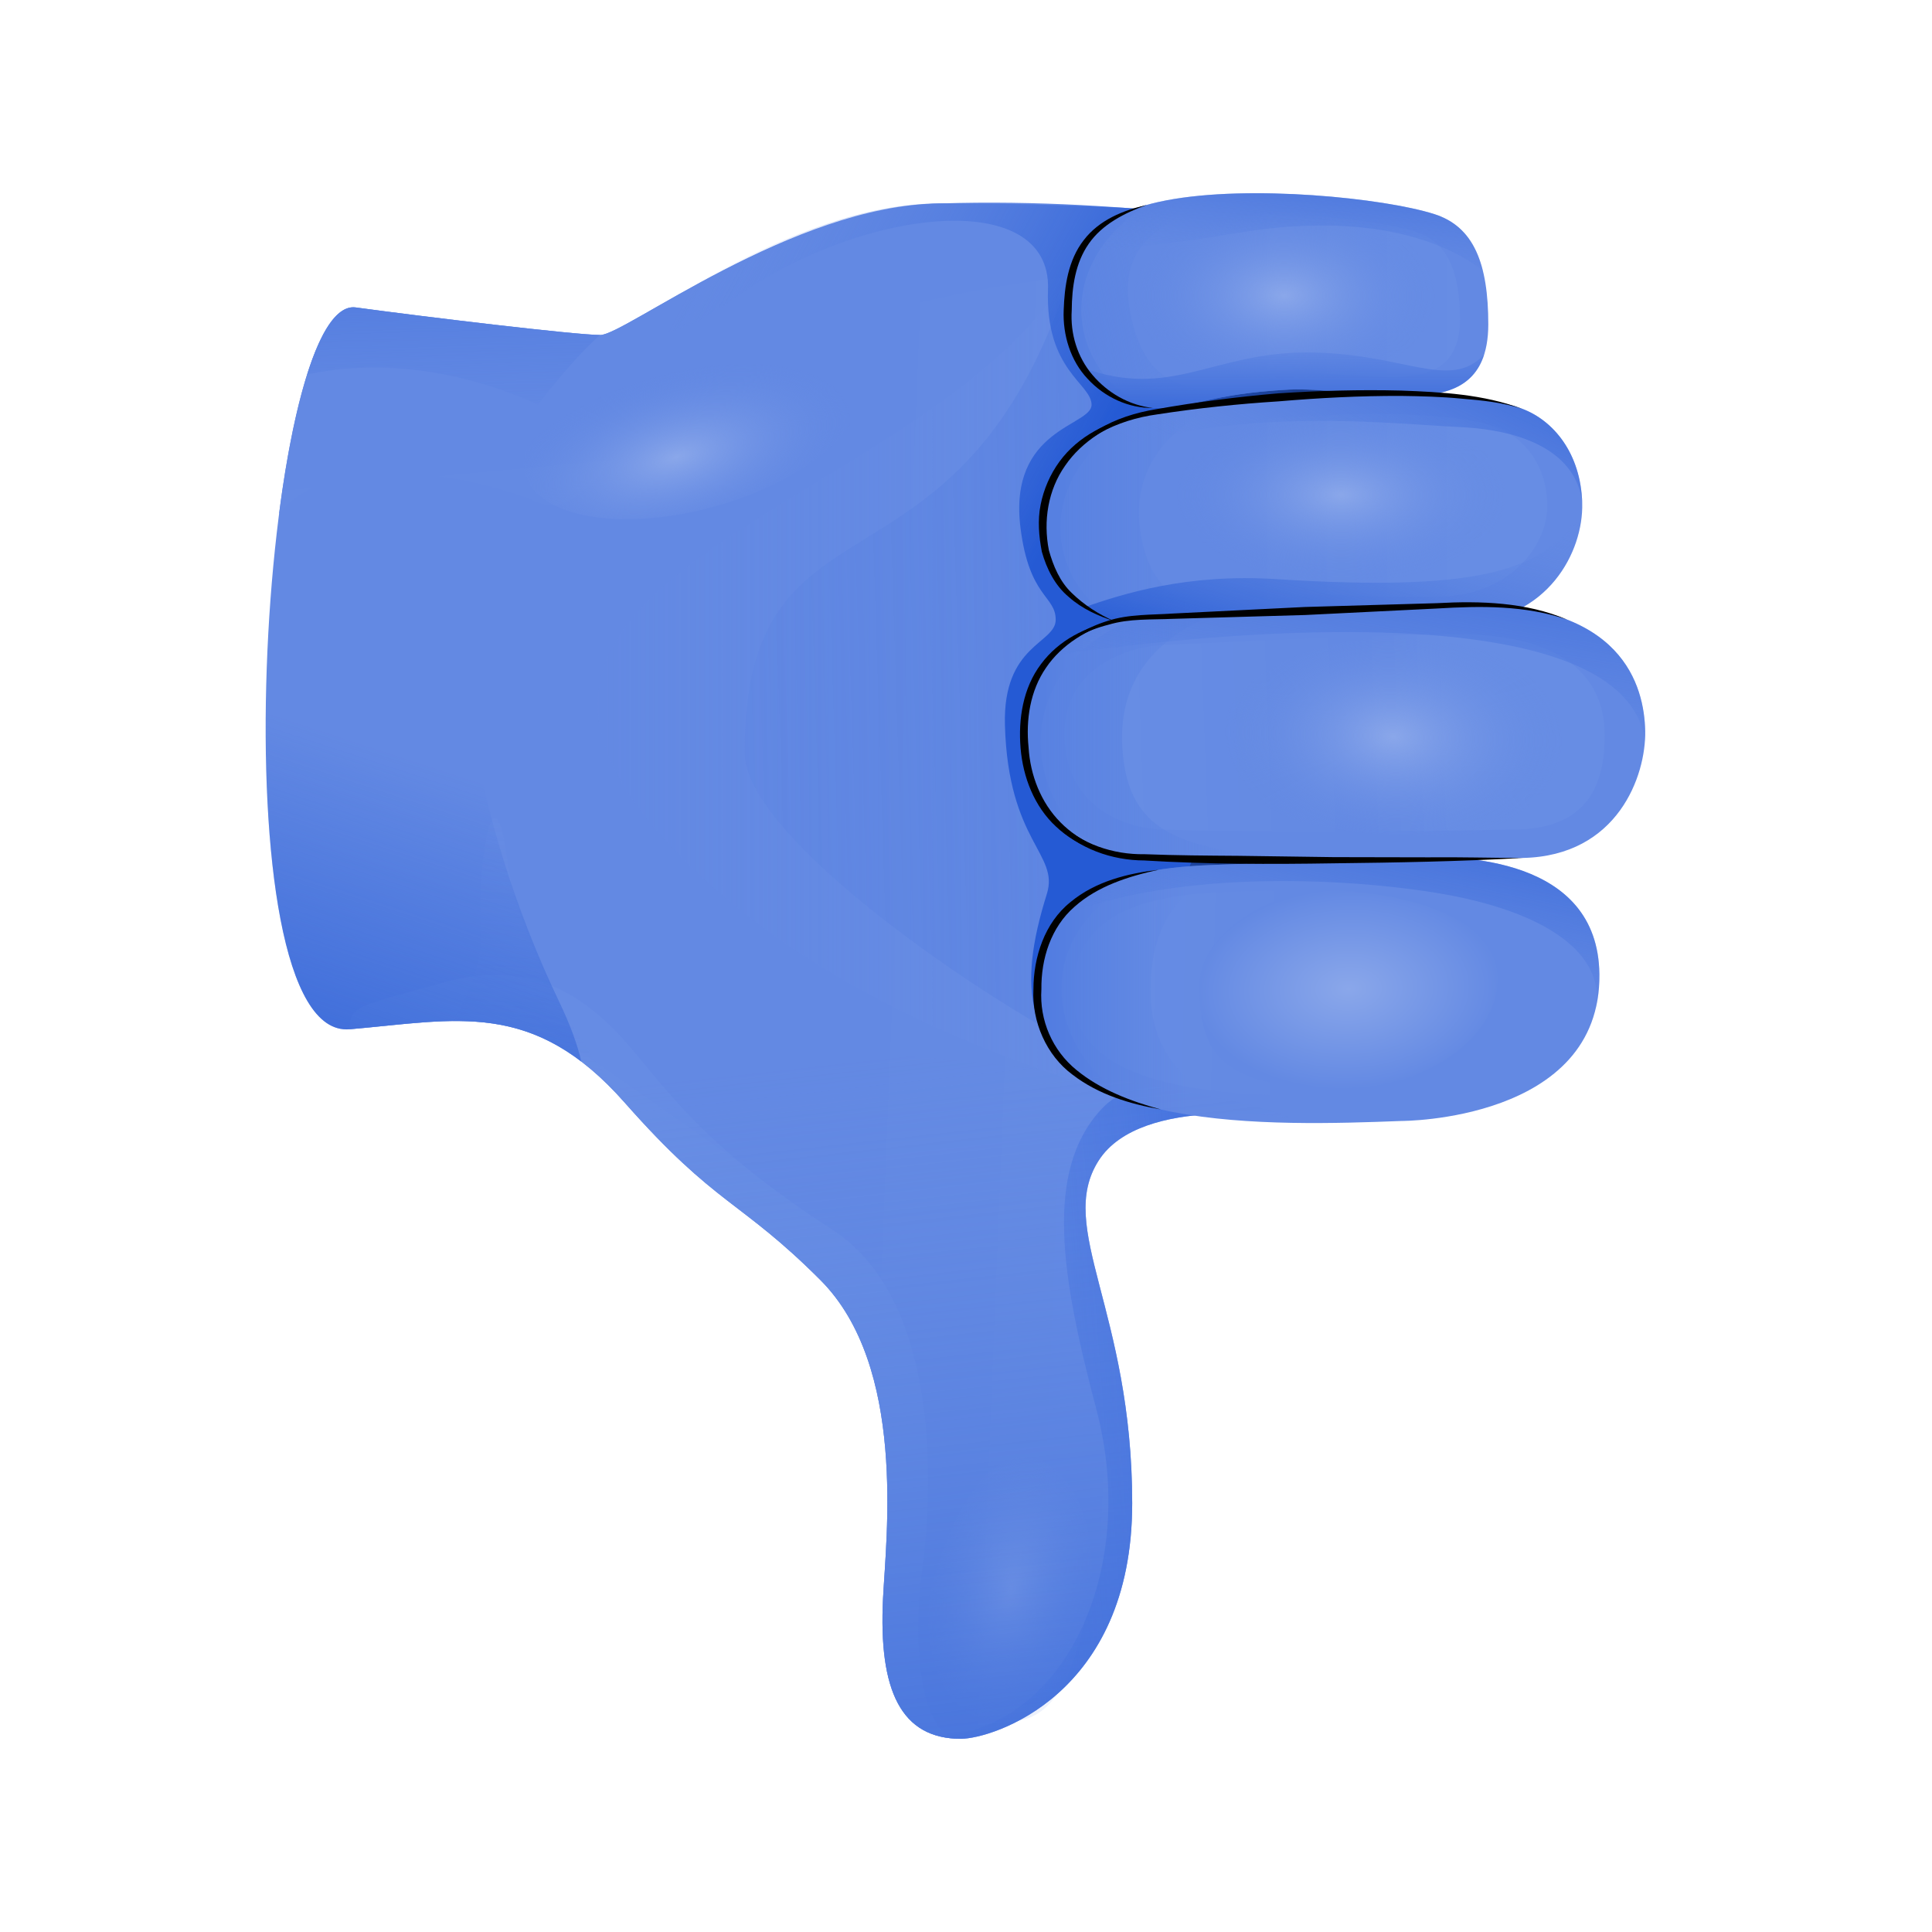
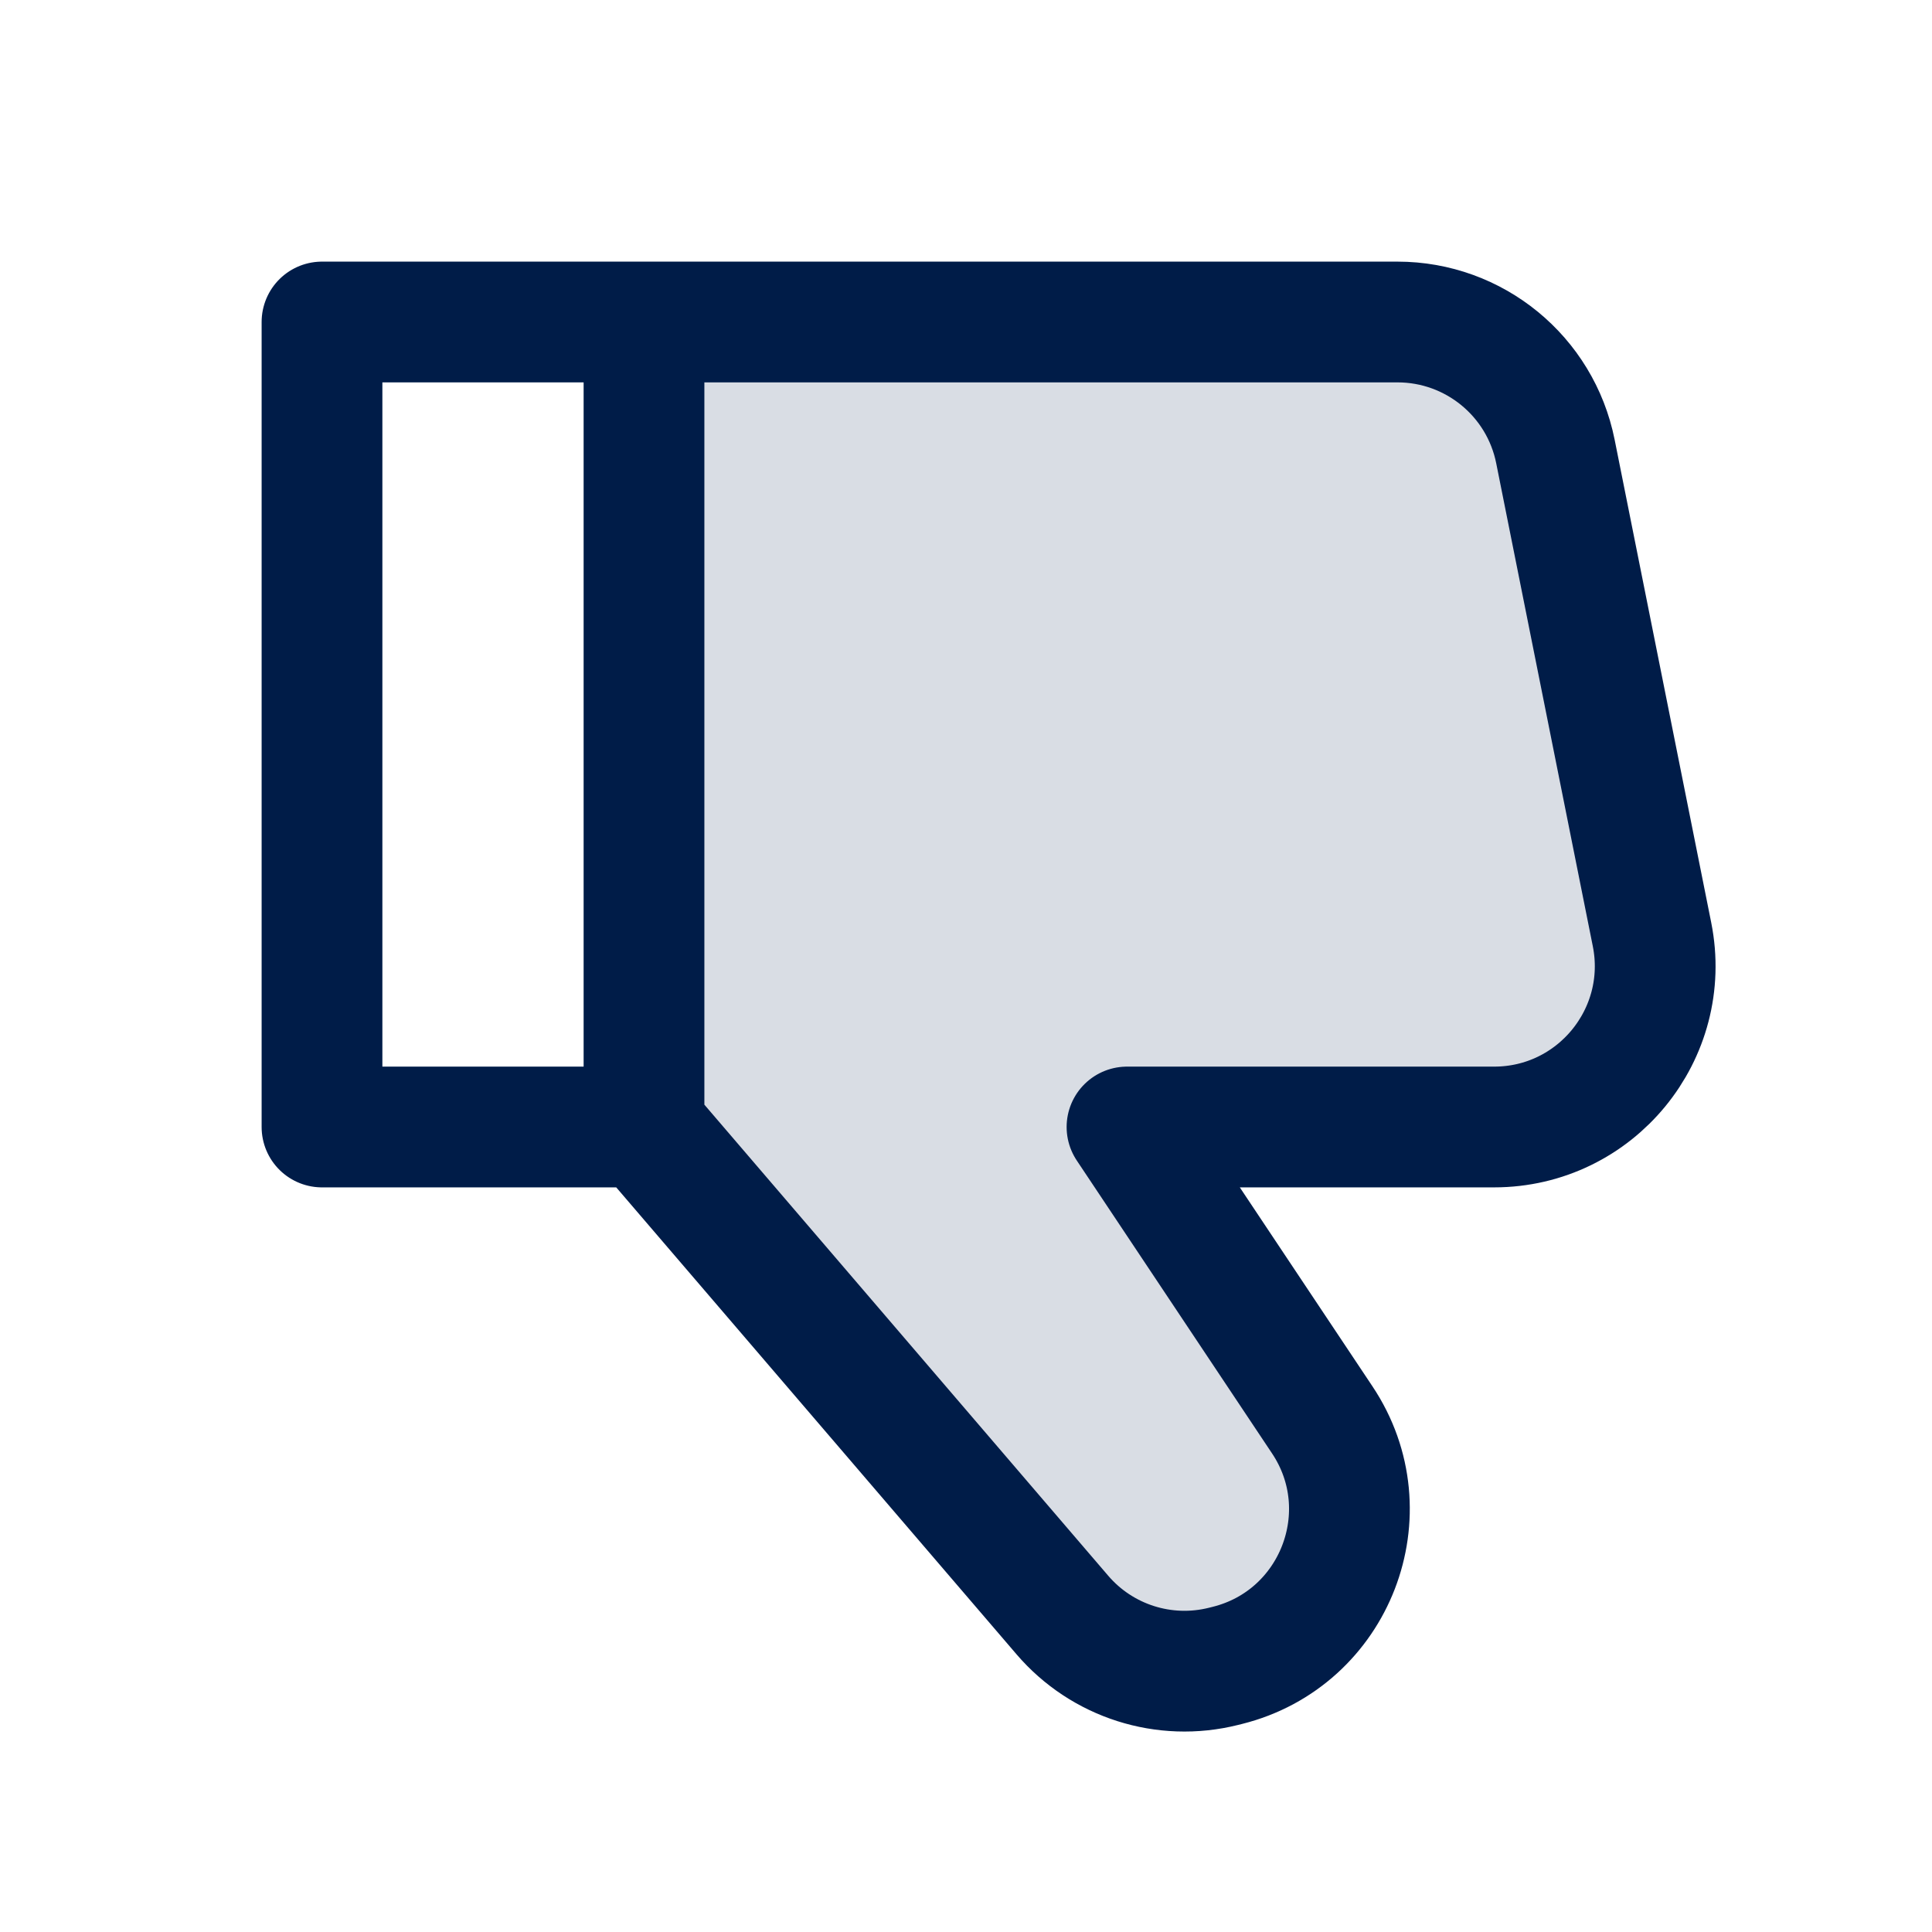
- <svg xmlns="http://www.w3.org/2000/svg" width="800px" height="800px" viewBox="0 0 80 80" fill="none">
+ <svg xmlns="http://www.w3.org/2000/svg" width="800px" height="800px" viewBox="0 0 24 24" fill="none">
  <g id="SVGRepo_bgCarrier" stroke-width="0" />
  <g id="SVGRepo_tracerCarrier" stroke-linecap="round" stroke-linejoin="round" />
  <g id="SVGRepo_iconCarrier">
-     <path d="M39.793 72C37.315 72 36.373 70.017 36.565 66.175C36.692 63.642 37.545 56.582 33.971 53.004C30.637 49.669 29.667 49.965 25.869 45.659C22.07 41.354 18.907 42.239 14.476 42.62C8.911 43.097 10.807 12.197 14.729 12.732C17.514 13.113 23.844 13.873 24.856 13.873C25.869 13.873 32.812 8.488 38.906 8.424C48.778 8.321 54.223 10.071 54.223 10.071L57.116 16.636L58.084 36.657L53.463 46.29C53.463 46.29 47.261 45.277 45.489 48.063C43.717 50.849 46.882 54.269 46.882 62.247C46.882 70.226 41.058 72 39.793 72Z" fill="url(#paint0_linear)" />
-     <path d="M54.568 10.13L54.192 11.501C53.08 11.619 51.649 11.113 49.694 11.128C40.359 11.2 31.435 13.882 27.606 16.915C25.097 18.901 23.997 21.544 22.225 20.784C20.039 19.846 13.837 18.388 11.555 21.277C12.194 16.334 13.332 12.54 14.73 12.73C17.514 13.111 23.844 13.871 24.856 13.871C25.869 13.871 32.619 8.631 38.908 8.425C47.043 8.16 54.269 9.561 54.269 9.561L54.568 10.13Z" fill="url(#paint1_linear)" />
-     <path d="M18.43 40.668C22.101 39.655 24.433 41.331 26.309 43.612C28.173 45.877 29.79 47.886 34.474 50.925C39.157 53.965 38.556 62.324 38.176 65.11C37.795 67.895 38.048 72 39.793 72C37.315 72 36.373 70.017 36.565 66.175C36.692 63.642 37.545 56.582 33.971 53.004C30.637 49.668 29.667 49.965 25.869 45.659C22.072 41.354 18.907 42.239 14.476 42.62C14.476 41.656 14.759 41.681 18.43 40.668Z" fill="url(#paint2_linear)" />
-     <path d="M45.489 48.064C43.717 50.85 46.882 54.27 46.882 62.248C46.882 70.227 41.06 72 39.793 72C39.46 72 39.164 71.963 38.898 71.892C44.062 71.569 47.172 65.053 45.392 58.334C43.949 52.882 43.229 48.513 45.587 45.948C47.112 44.288 50.145 44.571 53.465 46.291C53.463 46.291 47.261 45.277 45.489 48.064Z" fill="url(#paint3_linear)" />
-     <path d="M45.837 45.22C42.8 44.207 35.127 41.823 29.316 36.551C14.588 23.189 39.733 21.515 44.926 10.089C45.919 7.905 51.721 21.544 51.721 21.544L53.597 24.703L48.175 39.146L45.837 45.22Z" fill="url(#paint4_linear)" />
-     <path d="M46.282 44.064C43.245 43.051 30.835 35.097 30.835 31.169C30.835 19.834 39.429 25.429 44.075 12.054C44.717 10.201 46.989 8.643 46.989 8.643C48.872 10.18 51.721 21.544 51.721 21.544L53.597 24.703L48.175 39.146L46.282 44.064Z" fill="url(#paint5_linear)" />
-     <path d="M53.295 9.322L59.109 15.973L60.39 43.755L45.836 45.222C42.494 43.423 42.108 40.962 43.349 37.012C43.87 35.349 41.749 34.873 41.612 30.031C41.517 26.675 43.714 26.659 43.714 25.661C43.714 24.663 42.62 24.752 42.257 21.862C41.738 17.727 45.199 17.647 45.199 16.763C45.199 15.879 43.277 15.354 43.395 11.983C43.545 7.709 35.611 8.573 30.246 12.462C28.043 14.06 26.12 14.224 24.62 13.862C24.714 13.867 24.794 13.87 24.853 13.87C25.866 13.87 32.667 8.424 38.904 8.424C46.198 8.424 51.243 8.852 53.295 9.322Z" fill="url(#paint6_linear)" />
-     <path d="M54.631 43.389C50.138 43.389 47.669 38.996 49.378 35.621C51.087 32.246 46.213 27.778 46.719 25.578C47.226 23.38 48.112 17.811 48.807 16.89C49.502 15.97 47.668 13.88 47.668 13.88L53.364 13.184L58.68 15.529L58.489 31.61L59.059 41.678L54.631 43.389Z" fill="url(#paint7_linear)" />
-     <path d="M25.869 45.658C23.402 42.861 21.202 42.255 18.749 42.278C19.456 41.136 19.949 39.888 19.898 38.668C19.765 35.469 20.469 31.526 21.007 35.627C21.417 38.751 23.534 42.611 26.081 45.896C26.01 45.818 25.941 45.741 25.869 45.658Z" fill="url(#paint8_linear)" />
-     <path d="M58.035 46.417C52.722 46.62 43.171 46.921 42.958 41.352C42.804 37.314 45.667 35.989 50.094 35.821C54.522 35.652 56.736 35.567 58.569 35.498C60.404 35.428 66.171 35.463 66.227 40.339C66.298 46.431 58.035 46.417 58.035 46.417Z" fill="url(#paint9_linear)" />
-     <path d="M49.297 26.285C47.873 26.327 43.643 25.26 43.248 22.573C42.936 20.459 44.015 17.728 47.695 17.084C52.357 16.267 60.126 15.839 63.029 16.926C64.325 17.411 65.456 18.769 65.516 20.827C65.575 22.886 64.047 25.659 60.726 25.756C57.405 25.851 55.674 25.8 53.781 26.024C51.504 26.293 50.437 26.253 49.297 26.285Z" fill="url(#paint10_linear)" />
-     <path d="M47.815 16.893C46.201 16.893 44.206 15.469 44.206 13.094C44.206 10.72 44.823 8.962 48.289 8.298C51.755 7.633 57.308 8.203 59.396 8.867C61.024 9.386 61.627 10.909 61.627 13.426C61.627 15.943 60.06 16.382 58.351 16.382C56.642 16.382 54.568 16.071 53.384 16.132C50.078 16.308 49.429 16.893 47.815 16.893Z" fill="url(#paint11_linear)" />
-     <path d="M57.583 45.292C52.943 45.468 44.602 45.737 44.435 41.335C44.314 38.142 46.818 37.086 50.684 36.939C54.55 36.791 64.721 36.606 64.755 40.46C64.798 45.276 57.583 45.292 57.583 45.292Z" fill="url(#paint12_linear)" />
-     <path d="M49.725 25.151C48.485 25.187 45.015 24.892 44.682 22.324C44.456 20.587 45.357 18.355 48.562 17.822C52.623 17.147 59.385 16.785 61.912 17.67C63.039 18.066 64.023 19.176 64.07 20.863C64.119 22.55 62.565 24.617 59.675 24.702C56.783 24.785 55.246 24.518 53.597 24.705C51.616 24.926 50.716 25.122 49.725 25.151Z" fill="url(#paint13_linear)" />
-     <path d="M48.504 16.027C47.107 16.027 45.383 14.881 45.383 12.968C45.383 11.056 45.917 9.64 48.915 9.106C51.912 8.572 56.716 9.03 58.523 9.565C59.93 9.983 60.453 11.209 60.453 13.237C60.453 15.263 59.098 15.617 57.619 15.617C56.14 15.617 54.347 15.366 53.322 15.416C50.461 15.556 49.9 16.027 48.504 16.027Z" fill="url(#paint14_linear)" />
-     <path d="M47.654 41.334C47.769 44.367 50.186 45.821 53.241 46.49C48.365 46.376 43.116 45.465 42.958 41.353C42.804 37.314 45.667 35.99 50.094 35.821C50.582 35.802 51.041 35.784 51.477 35.769C48.99 36.496 47.532 38.135 47.654 41.334Z" fill="url(#paint15_linear)" />
-     <path d="M48.069 45.94C45.233 45.32 43.057 43.978 42.958 41.352C42.83 37.995 44.789 36.514 47.997 36.012C41.489 38.612 43.824 45.013 48.069 45.94Z" fill="url(#paint16_linear)" />
-     <path d="M35.646 15.75C35.141 13.939 31.619 13.339 27.78 14.41C23.942 15.482 21.241 17.818 21.745 19.629C22.25 21.44 25.772 22.04 29.611 20.969C33.449 19.898 36.151 17.563 35.646 15.75Z" fill="url(#paint17_radial)" />
-     <path d="M62.015 40.519C61.978 38.189 58.864 37.084 55.456 36.876C52.67 36.708 49.578 38.68 49.657 40.956C49.737 43.232 50.142 45.249 55.932 45.048C59.344 44.93 62.05 42.797 62.015 40.519Z" fill="url(#paint18_radial)" />
-     <path d="M62.634 20.037C62.616 16.811 59.069 17.429 55.662 17.205C51.342 16.919 48.477 18.266 48.476 20.543C48.473 22.821 50.116 24.48 55.91 24.49C59.322 24.496 62.659 24.183 62.634 20.037Z" fill="url(#paint19_radial)" />
-     <path d="M59.511 11.903C59.494 9.153 56.273 8.778 53.219 8.777C50.167 8.774 46.853 10.393 46.851 12.335C46.85 14.277 48.318 15.692 53.499 15.699C56.55 15.704 59.532 15.437 59.511 11.903Z" fill="url(#paint20_radial)" />
-     <path d="M47.209 21.92C47.694 25.593 50.51 25.378 53.74 25.759C50.022 26.037 48.462 26.077 48.462 26.077C48.115 26.111 47.727 26.112 47.324 26.071C46.117 25.805 44.748 25.256 43.935 24.224C43.659 23.831 43.435 23.368 43.288 22.818C43.272 22.738 43.257 22.657 43.248 22.574C42.985 20.453 44.015 17.73 47.695 17.085C48.226 16.992 48.8 16.904 49.398 16.823C49.685 16.786 49.998 16.748 50.334 16.705C50.424 16.694 50.515 16.683 50.607 16.672C48.577 17.632 46.853 19.22 47.209 21.92Z" fill="url(#paint21_linear)" />
-     <path d="M48.109 26.1C47.859 26.107 47.594 26.098 47.322 26.071C46.104 25.802 44.723 25.245 43.915 24.197C43.648 23.81 43.433 23.352 43.289 22.817C43.274 22.737 43.263 22.657 43.249 22.574C42.876 20.485 43.91 18.023 47.126 17.208C41.64 20.235 43.979 26.097 48.109 26.1Z" fill="url(#paint22_linear)" />
-     <path d="M51.302 16.334C49.68 16.572 49.014 16.895 47.815 16.895C46.201 16.895 44.206 15.471 44.206 13.097C44.206 12.234 44.289 11.454 44.558 10.777C44.831 10.219 45.228 9.695 45.773 9.253C46.371 8.836 47.184 8.512 48.287 8.3C49.028 8.157 49.866 8.073 50.743 8.031C49.05 9.015 46.181 9.545 46.782 12.839C47.448 16.476 49.619 15.985 51.302 16.334Z" fill="url(#paint23_linear)" />
-     <path d="M47.743 16.892C46.143 16.851 44.206 15.434 44.206 13.095C44.206 10.92 44.727 9.262 47.479 8.488C43.182 11.251 44.561 15.913 47.743 16.892Z" fill="url(#paint24_linear)" />
-     <path d="M66.228 40.34C66.234 40.886 66.172 41.382 66.057 41.835C66.485 39.931 64.79 38.04 60.297 37.122C57.319 36.515 49.41 35.755 43.938 37.928C45.119 36.501 47.293 35.93 50.094 35.822C54.522 35.654 56.736 35.569 58.569 35.5C60.404 35.428 66.171 35.463 66.228 40.34Z" fill="url(#paint25_linear)" />
-     <path d="M65.516 20.958C65.509 23.003 63.977 25.663 60.724 25.756C57.403 25.851 55.672 25.801 53.779 26.025C51.504 26.293 50.435 26.253 49.297 26.286C48.436 26.31 46.313 26.051 44.869 25.153C46.492 24.59 49.137 23.742 52.859 23.98C61.777 24.554 64.314 23.475 65.516 20.958Z" fill="url(#paint26_linear)" />
-     <path d="M47.385 35.499C45.487 35.538 42.473 34.42 42.395 30.477C42.316 26.534 45.764 25.596 47.282 25.566C48.801 25.535 54.111 25.173 60.66 25.042C67.209 24.912 68.087 28.428 68.124 30.27C68.16 32.114 66.993 35.446 63.053 35.526C51.662 35.754 47.385 35.499 47.385 35.499Z" fill="url(#paint27_linear)" />
-     <path d="M48.404 34.356C46.753 34.388 44.136 33.532 44.076 30.491C44.016 27.45 47.014 26.718 48.333 26.692C49.654 26.666 54.27 26.376 59.964 26.262C65.657 26.149 66.413 28.859 66.441 30.282C66.468 31.703 66.273 34.276 62.848 34.345C52.947 34.542 48.404 34.356 48.404 34.356Z" fill="url(#paint28_linear)" />
-     <path d="M46.468 30.858C46.658 34.906 49.482 34.916 52.67 35.616C48.942 35.593 47.385 35.501 47.385 35.501C45.487 35.539 42.473 34.422 42.395 30.479C42.316 26.536 45.764 25.598 47.282 25.567C47.83 25.556 48.872 25.503 50.283 25.432C48.178 26.299 46.328 27.88 46.468 30.858Z" fill="url(#paint29_linear)" />
-     <path d="M64.787 30.439C64.919 27.216 61.34 26.609 57.929 26.447C54.519 26.284 50.728 28.008 50.619 30.282C50.51 32.557 52.074 34.292 57.86 34.572C61.272 34.737 64.618 34.58 64.787 30.439Z" fill="url(#paint30_radial)" />
-     <path d="M47.029 35.494C45.133 35.392 42.467 34.183 42.393 30.479C42.318 26.731 45.429 25.698 47.041 25.58C40.802 28.098 42.847 35.122 47.029 35.494Z" fill="url(#paint31_linear)" />
-     <path d="M68.113 30.669C67.291 24.837 51.877 25.905 43.548 27.158C44.673 25.953 46.345 25.587 47.282 25.567C48.801 25.537 54.111 25.174 60.66 25.044C67.209 24.914 68.087 28.43 68.124 30.272C68.125 30.398 68.122 30.531 68.113 30.669Z" fill="url(#paint32_linear)" />
-     <path d="M60.392 17.681C57.406 17.549 49.507 16.566 43.748 19.653C44.391 18.459 45.635 17.444 47.695 17.084C52.357 16.267 60.126 15.839 63.029 16.926C64.325 17.411 65.456 18.769 65.516 20.827C65.324 19.038 63.62 17.823 60.392 17.681Z" fill="url(#paint33_linear)" />
-     <path d="M61.398 11.199C59.442 9.71 56.061 8.83 51.182 9.655C48.169 10.164 46.104 10.338 44.746 10.375C45.289 9.392 46.337 8.671 48.289 8.296C51.754 7.632 57.308 8.201 59.396 8.866C60.468 9.21 61.094 9.989 61.398 11.199Z" fill="url(#paint34_linear)" />
-     <path d="M44.848 15.231C48.462 16.548 50.234 14.594 54.102 14.594C58.118 14.594 60.032 16.217 61.459 14.674C61.011 16.097 59.729 16.384 58.353 16.384C56.644 16.384 54.569 16.072 53.384 16.134C50.076 16.307 49.429 16.893 47.815 16.893C46.77 16.893 45.567 16.297 44.848 15.231Z" fill="url(#paint35_linear)" />
-     <path d="M14.729 12.73C17.514 13.111 23.844 13.871 24.856 13.871C15.676 20.436 19.758 34.399 23.146 41.461C23.621 42.453 23.914 43.266 24.072 43.957C21.018 41.627 18.192 42.299 14.476 42.618C8.911 43.096 10.807 12.195 14.729 12.73Z" fill="url(#paint36_linear)" />
-     <path d="M24.856 13.87C24.069 14.54 23.12 15.67 22.265 16.761C22.265 16.761 17.657 14.402 12.715 15.512C13.284 13.707 13.969 12.626 14.729 12.731C17.514 13.11 23.844 13.87 24.856 13.87Z" fill="url(#paint37_linear)" />
-     <path d="M42.746 60.386C40.942 59.996 39.48 62.488 38.654 65.397C37.979 67.776 38.897 70.805 40.669 71.147C42.441 71.489 44.076 71.504 45.053 66.462C45.627 63.491 44.509 60.766 42.746 60.386Z" fill="url(#paint38_radial)" />
-     <path d="M53.463 46.292C53.463 46.292 47.261 45.279 45.489 48.065C43.717 50.851 46.882 54.271 46.882 62.249C46.882 70.228 41.058 72 39.793 72C37.315 72 36.373 70.017 36.565 66.175C36.692 63.643 37.545 56.582 33.971 53.004C30.637 49.669 29.667 49.965 25.869 45.66C22.07 41.354 49.41 44.459 53.463 46.292Z" fill="url(#paint39_linear)" />
-     <path d="M47.742 16.892C46.741 16.912 45.737 16.447 45.042 15.692C44.326 14.943 44.002 13.862 44.045 12.846C44.078 11.853 44.228 10.772 44.878 9.94C45.52 9.101 46.521 8.705 47.48 8.488C46.552 8.823 45.633 9.297 45.084 10.092C44.53 10.881 44.384 11.879 44.378 12.852C44.315 13.821 44.608 14.784 45.234 15.523C45.851 16.255 46.75 16.788 47.742 16.892Z" fill="#000000" />
-     <path d="M46.15 25.725C45.477 25.507 44.803 25.208 44.257 24.72C43.685 24.249 43.338 23.55 43.143 22.854L43.14 22.843C43.019 22.215 42.959 21.543 43.09 20.899C43.218 20.256 43.485 19.642 43.87 19.114C44.65 18.045 45.891 17.445 47.123 17.206C45.925 17.596 44.8 18.264 44.105 19.282C43.395 20.289 43.192 21.576 43.432 22.784L43.429 22.774C43.614 23.437 43.886 24.091 44.394 24.568C44.894 25.053 45.497 25.441 46.15 25.725Z" fill="#000000" />
-     <path d="M47.029 35.494C45.846 35.481 44.628 35.075 43.734 34.233C42.827 33.4 42.358 32.175 42.26 30.975C42.16 29.781 42.358 28.485 43.106 27.498C43.84 26.502 44.992 25.93 46.153 25.718C45.021 26.049 43.962 26.691 43.315 27.647C42.658 28.599 42.473 29.799 42.591 30.947C42.661 32.1 43.1 33.231 43.912 34.052C44.72 34.872 45.856 35.36 47.029 35.494Z" fill="#000000" />
-     <path d="M48.069 45.94C46.788 45.714 45.489 45.326 44.418 44.505C43.327 43.704 42.723 42.301 42.792 40.961C42.795 39.641 43.249 38.216 44.322 37.357C45.369 36.486 46.709 36.163 47.996 36.012C46.727 36.282 45.441 36.697 44.489 37.55C43.521 38.394 43.106 39.693 43.122 40.965C43.037 42.247 43.579 43.498 44.576 44.308C45.567 45.122 46.815 45.598 48.069 45.94Z" fill="#000000" />
-     <path d="M43.748 19.653C44.127 18.895 44.73 18.244 45.46 17.79C46.195 17.341 47.034 17.082 47.875 16.944C49.547 16.648 51.231 16.434 52.923 16.288C54.617 16.178 56.316 16.13 58.012 16.173C59.7 16.233 61.432 16.328 63.029 16.929C62.222 16.663 61.375 16.577 60.536 16.509C59.697 16.427 58.851 16.405 58.008 16.394C56.319 16.388 54.629 16.476 52.947 16.619C51.261 16.726 49.579 16.902 47.91 17.16C46.272 17.383 44.611 18.157 43.748 19.653Z" fill="#000000" />
-     <path d="M43.548 27.156C44.156 26.473 44.977 25.989 45.854 25.713C46.742 25.423 47.684 25.466 48.583 25.404L54.04 25.134L59.5 24.976C61.303 24.876 63.204 24.935 64.893 25.656C63.158 25.061 61.315 25.087 59.505 25.197L54.048 25.466L48.588 25.624C47.675 25.665 46.765 25.608 45.9 25.868C45.027 26.087 44.194 26.511 43.548 27.156Z" fill="#000000" />
-     <path d="M63.053 35.527C60.444 35.67 57.831 35.719 55.219 35.748C52.605 35.79 49.993 35.788 47.378 35.63H47.388C46.037 35.627 44.664 35.141 43.713 34.164C43.236 33.684 42.884 33.087 42.679 32.448C42.476 31.808 42.404 31.141 42.395 30.479C42.455 31.799 42.9 33.124 43.843 34.034C44.768 34.952 46.1 35.391 47.382 35.371H47.393C48.692 35.421 49.999 35.429 51.303 35.438L55.219 35.492L59.135 35.5C60.441 35.486 61.746 35.523 63.053 35.527Z" fill="#000000" />
-     <defs>
-       <linearGradient id="paint0_linear" x1="53.668" y1="40.738" x2="34.626" y2="39.973" gradientUnits="userSpaceOnUse">
-         <stop offset="0.001" stop-color="#678de4" />
-         <stop offset="1" stop-color="#6389e3" />
-       </linearGradient>
-       <linearGradient id="paint1_linear" x1="34.468" y1="30.822" x2="33.138" y2="16.527" gradientUnits="userSpaceOnUse">
-         <stop offset="0.001" stop-color="#678de4" />
-         <stop offset="1" stop-color="#6389e3" />
-       </linearGradient>
-       <linearGradient id="paint2_linear" x1="30.673" y1="52.029" x2="45.018" y2="31.519" gradientUnits="userSpaceOnUse">
-         <stop offset="0.001" stop-color="#678de4" />
-         <stop offset="1" stop-color="#6389e3" />
-       </linearGradient>
-       <linearGradient id="paint3_linear" x1="20.292" y1="60.2" x2="57.032" y2="57.449" gradientUnits="userSpaceOnUse">
-         <stop offset="0.312" stop-color="#6389e3" stop-opacity="0" />
-         <stop offset="1" stop-color="#265cd9" />
-       </linearGradient>
-       <linearGradient id="paint4_linear" x1="19.593" y1="27.535" x2="67.839" y2="27.535" gradientUnits="userSpaceOnUse">
-         <stop stop-color="#6389e3" stop-opacity="0" />
-         <stop offset="1" stop-color="#6c90e5" />
-       </linearGradient>
-       <linearGradient id="paint5_linear" x1="11.813" y1="27.462" x2="107.129" y2="24.426" gradientUnits="userSpaceOnUse">
-         <stop stop-color="#6389e3" stop-opacity="0" />
-         <stop offset="1" stop-color="#255ad4" />
-       </linearGradient>
-       <linearGradient id="paint6_linear" x1="26.958" y1="15.007" x2="42.721" y2="23.548" gradientUnits="userSpaceOnUse">
-         <stop stop-color="#6389e3" stop-opacity="0" />
-         <stop offset="1" stop-color="#255ad4" />
-       </linearGradient>
-       <linearGradient id="paint7_linear" x1="45.015" y1="27.134" x2="58.16" y2="28.86" gradientUnits="userSpaceOnUse">
-         <stop stop-color="#0f2557" stop-opacity="0" />
-         <stop offset="1" stop-color="#0f2557" />
-       </linearGradient>
-       <linearGradient id="paint8_linear" x1="21.687" y1="56.153" x2="24.538" y2="8.946" gradientUnits="userSpaceOnUse">
-         <stop stop-color="#6389e3" stop-opacity="0" />
-         <stop offset="1" stop-color="#6c90e5" />
-       </linearGradient>
-       <linearGradient id="paint9_linear" x1="65.328" y1="40.992" x2="46.675" y2="40.992" gradientUnits="userSpaceOnUse">
-         <stop offset="0.001" stop-color="#6389e3" />
-         <stop offset="1" stop-color="#6389e3" />
-       </linearGradient>
-       <linearGradient id="paint10_linear" x1="65.328" y1="21.28" x2="46.665" y2="21.28" gradientUnits="userSpaceOnUse">
-         <stop offset="0.001" stop-color="#6389e3" />
-         <stop offset="1" stop-color="#6389e3" />
-       </linearGradient>
-       <linearGradient id="paint11_linear" x1="65.328" y1="12.446" x2="46.676" y2="12.446" gradientUnits="userSpaceOnUse">
-         <stop offset="0.001" stop-color="#6389e3" />
-         <stop offset="1" stop-color="#6389e3" />
-       </linearGradient>
-       <linearGradient id="paint12_linear" x1="44.161" y1="40.899" x2="53.876" y2="41.121" gradientUnits="userSpaceOnUse">
-         <stop offset="0.001" stop-color="#678de4" />
-         <stop offset="1" stop-color="#6389e3" />
-       </linearGradient>
-       <linearGradient id="paint13_linear" x1="61.15" y1="21.148" x2="51.247" y2="21.148" gradientUnits="userSpaceOnUse">
-         <stop offset="0.001" stop-color="#678de4" />
-         <stop offset="1" stop-color="#6389e3" />
-       </linearGradient>
-       <linearGradient id="paint14_linear" x1="61.151" y1="12.446" x2="51.248" y2="12.445" gradientUnits="userSpaceOnUse">
-         <stop offset="0.001" stop-color="#678de4" />
-         <stop offset="1" stop-color="#6389e3" />
-       </linearGradient>
-       <linearGradient id="paint15_linear" x1="49.062" y1="41.128" x2="43.778" y2="41.128" gradientUnits="userSpaceOnUse">
-         <stop offset="0.001" stop-color="#5680e1" stop-opacity="0" />
-         <stop offset="1" stop-color="#5680e1" />
-       </linearGradient>
-       <linearGradient id="paint16_linear" x1="48.112" y1="40.976" x2="42.036" y2="40.975" gradientUnits="userSpaceOnUse">
-         <stop offset="0.001" stop-color="#6389e3" />
-         <stop offset="1" stop-color="#4d79e0" />
-       </linearGradient>
-       <radialGradient id="paint17_radial" cx="0" cy="0" r="1" gradientUnits="userSpaceOnUse" gradientTransform="translate(28.0049 18.932) rotate(-15.5933) scale(7.41793 3.44458)">
-         <stop stop-color="#8aa7ea" />
-         <stop offset="1" stop-color="#6389e3" stop-opacity="0" />
-       </radialGradient>
-       <radialGradient id="paint18_radial" cx="0" cy="0" r="1" gradientUnits="userSpaceOnUse" gradientTransform="translate(55.8453 40.9465) rotate(-2.02716) scale(6.34702 4.16575)">
-         <stop stop-color="#8aa7ea" />
-         <stop offset="1" stop-color="#6389e3" />
-       </radialGradient>
-       <radialGradient id="paint19_radial" cx="0" cy="0" r="1" gradientUnits="userSpaceOnUse" gradientTransform="translate(55.5383 20.494) rotate(0.0544049) scale(6.81628 3.6745)">
-         <stop stop-color="#8aa7ea" />
-         <stop offset="1" stop-color="#6389e3" stop-opacity="0" />
-       </radialGradient>
-       <radialGradient id="paint20_radial" cx="0" cy="0" r="1" gradientUnits="userSpaceOnUse" gradientTransform="translate(53.1803 12.2328) rotate(0.0539593) scale(6.24088 3.90599)">
-         <stop stop-color="#8aa7ea" />
-         <stop offset="1" stop-color="#6389e3" stop-opacity="0" />
-       </radialGradient>
-       <linearGradient id="paint21_linear" x1="49.695" y1="21.386" x2="42.037" y2="21.386" gradientUnits="userSpaceOnUse">
-         <stop offset="0.001" stop-color="#5680e1" stop-opacity="0" />
-         <stop offset="1" stop-color="#5680e1" />
-       </linearGradient>
-       <linearGradient id="paint22_linear" x1="48.067" y1="21.654" x2="43.942" y2="21.653" gradientUnits="userSpaceOnUse">
-         <stop offset="0.001" stop-color="#6389e3" />
-         <stop offset="1" stop-color="#5680e1" />
-       </linearGradient>
-       <linearGradient id="paint23_linear" x1="49.42" y1="12.396" x2="40.464" y2="14.041" gradientUnits="userSpaceOnUse">
-         <stop offset="0.001" stop-color="#5680e1" stop-opacity="0" />
-         <stop offset="1" stop-color="#5680e1" />
-       </linearGradient>
-       <linearGradient id="paint24_linear" x1="48.494" y1="12.688" x2="44.708" y2="12.688" gradientUnits="userSpaceOnUse">
-         <stop offset="0.001" stop-color="#6389e3" />
-         <stop offset="1" stop-color="#5680e1" />
-       </linearGradient>
-       <linearGradient id="paint25_linear" x1="54.528" y1="42.167" x2="56.935" y2="30.516" gradientUnits="userSpaceOnUse">
-         <stop stop-color="#6389e3" stop-opacity="0" />
-         <stop offset="1" stop-color="#255ad4" />
-       </linearGradient>
-       <linearGradient id="paint26_linear" x1="56.357" y1="19.148" x2="53.73" y2="28.624" gradientUnits="userSpaceOnUse">
-         <stop stop-color="#6389e3" stop-opacity="0" />
-         <stop offset="1" stop-color="#255ad4" />
-       </linearGradient>
-       <linearGradient id="paint27_linear" x1="65.328" y1="30.329" x2="46.676" y2="30.329" gradientUnits="userSpaceOnUse">
-         <stop offset="0.001" stop-color="#6389e3" />
-         <stop offset="1" stop-color="#6389e3" />
-       </linearGradient>
-       <linearGradient id="paint28_linear" x1="45.923" y1="30.849" x2="60.211" y2="30.328" gradientUnits="userSpaceOnUse">
-         <stop offset="0.001" stop-color="#678de4" />
-         <stop offset="0.738" stop-color="#6389e3" />
-         <stop offset="1" stop-color="#678de4" />
-       </linearGradient>
-       <linearGradient id="paint29_linear" x1="51.499" y1="30.522" x2="40.824" y2="30.522" gradientUnits="userSpaceOnUse">
-         <stop offset="0.001" stop-color="#5680e1" stop-opacity="0" />
-         <stop offset="1" stop-color="#5680e1" />
-       </linearGradient>
-       <radialGradient id="paint30_radial" cx="0" cy="0" r="1" gradientUnits="userSpaceOnUse" gradientTransform="translate(57.6969 30.5013) rotate(2.73604) scale(6.97946 4.5811)">
-         <stop stop-color="#8aa7ea" />
-         <stop offset="1" stop-color="#6389e3" stop-opacity="0" />
-       </radialGradient>
-       <linearGradient id="paint31_linear" x1="46.537" y1="30.535" x2="43.166" y2="30.535" gradientUnits="userSpaceOnUse">
-         <stop offset="0.001" stop-color="#6389e3" />
-         <stop offset="1" stop-color="#5680e1" />
-       </linearGradient>
-       <linearGradient id="paint32_linear" x1="55.413" y1="31.563" x2="57.441" y2="18.677" gradientUnits="userSpaceOnUse">
-         <stop stop-color="#6389e3" stop-opacity="0" />
-         <stop offset="1" stop-color="#255ad4" />
-       </linearGradient>
-       <linearGradient id="paint33_linear" x1="54.008" y1="21.594" x2="59.203" y2="10.324" gradientUnits="userSpaceOnUse">
-         <stop stop-color="#6389e3" stop-opacity="0" />
-         <stop offset="1" stop-color="#255ad4" />
-       </linearGradient>
-       <linearGradient id="paint34_linear" x1="52.974" y1="11.707" x2="53.734" y2="4.583" gradientUnits="userSpaceOnUse">
-         <stop stop-color="#6389e3" stop-opacity="0" />
-         <stop offset="1" stop-color="#255ad4" />
-       </linearGradient>
-       <linearGradient id="paint35_linear" x1="53.153" y1="12.788" x2="53.153" y2="17.941" gradientUnits="userSpaceOnUse">
-         <stop stop-color="#6389e3" stop-opacity="0" />
-         <stop offset="1" stop-color="#255ad4" />
-       </linearGradient>
-       <linearGradient id="paint36_linear" x1="17.751" y1="31.694" x2="11.099" y2="51.971" gradientUnits="userSpaceOnUse">
-         <stop stop-color="#255ad4" stop-opacity="0" />
-         <stop offset="1" stop-color="#255ad4" />
-       </linearGradient>
-       <linearGradient id="paint37_linear" x1="18.908" y1="19.389" x2="18.528" y2="4.857" gradientUnits="userSpaceOnUse">
-         <stop stop-color="#6389e3" stop-opacity="0" />
-         <stop offset="1" stop-color="#255ad4" />
-       </linearGradient>
-       <radialGradient id="paint38_radial" cx="0" cy="0" r="1" gradientUnits="userSpaceOnUse" gradientTransform="translate(41.877 65.7972) rotate(-79.0714) scale(6.69225 3.92587)">
-         <stop stop-color="#8aa7ea" />
-         <stop offset="1" stop-color="#6389e3" stop-opacity="0" />
-       </radialGradient>
-       <linearGradient id="paint39_linear" x1="39.249" y1="43.479" x2="44.127" y2="87.583" gradientUnits="userSpaceOnUse">
-         <stop stop-color="#6389e3" stop-opacity="0" />
-         <stop offset="1" stop-color="#255ad4" />
-       </linearGradient>
-     </defs>
+     <path opacity="0.15" fill-rule="evenodd" clip-rule="evenodd" d="M8 14V4H17.36C18.314 4 19.135 4.673 19.322 5.608L20.522 11.608C20.769 12.845 19.823 14 18.56 14H14L16.426 17.639C17.193 18.789 16.588 20.353 15.247 20.688L15.199 20.7C14.464 20.884 13.689 20.637 13.196 20.061L8 14Z" fill="#001c48" />
+     <path d="M8 14V4M8 14L4 14V4L8 4M8 14L13.196 20.061C13.689 20.637 14.464 20.884 15.199 20.7L15.247 20.688C16.588 20.353 17.193 18.789 16.426 17.639L14 14H18.56C19.823 14 20.769 12.845 20.522 11.608L19.322 5.608C19.135 4.673 18.314 4 17.36 4L8 4" stroke="#001c48" stroke-width="1.5" stroke-linecap="round" stroke-linejoin="round" />
  </g>
</svg>
